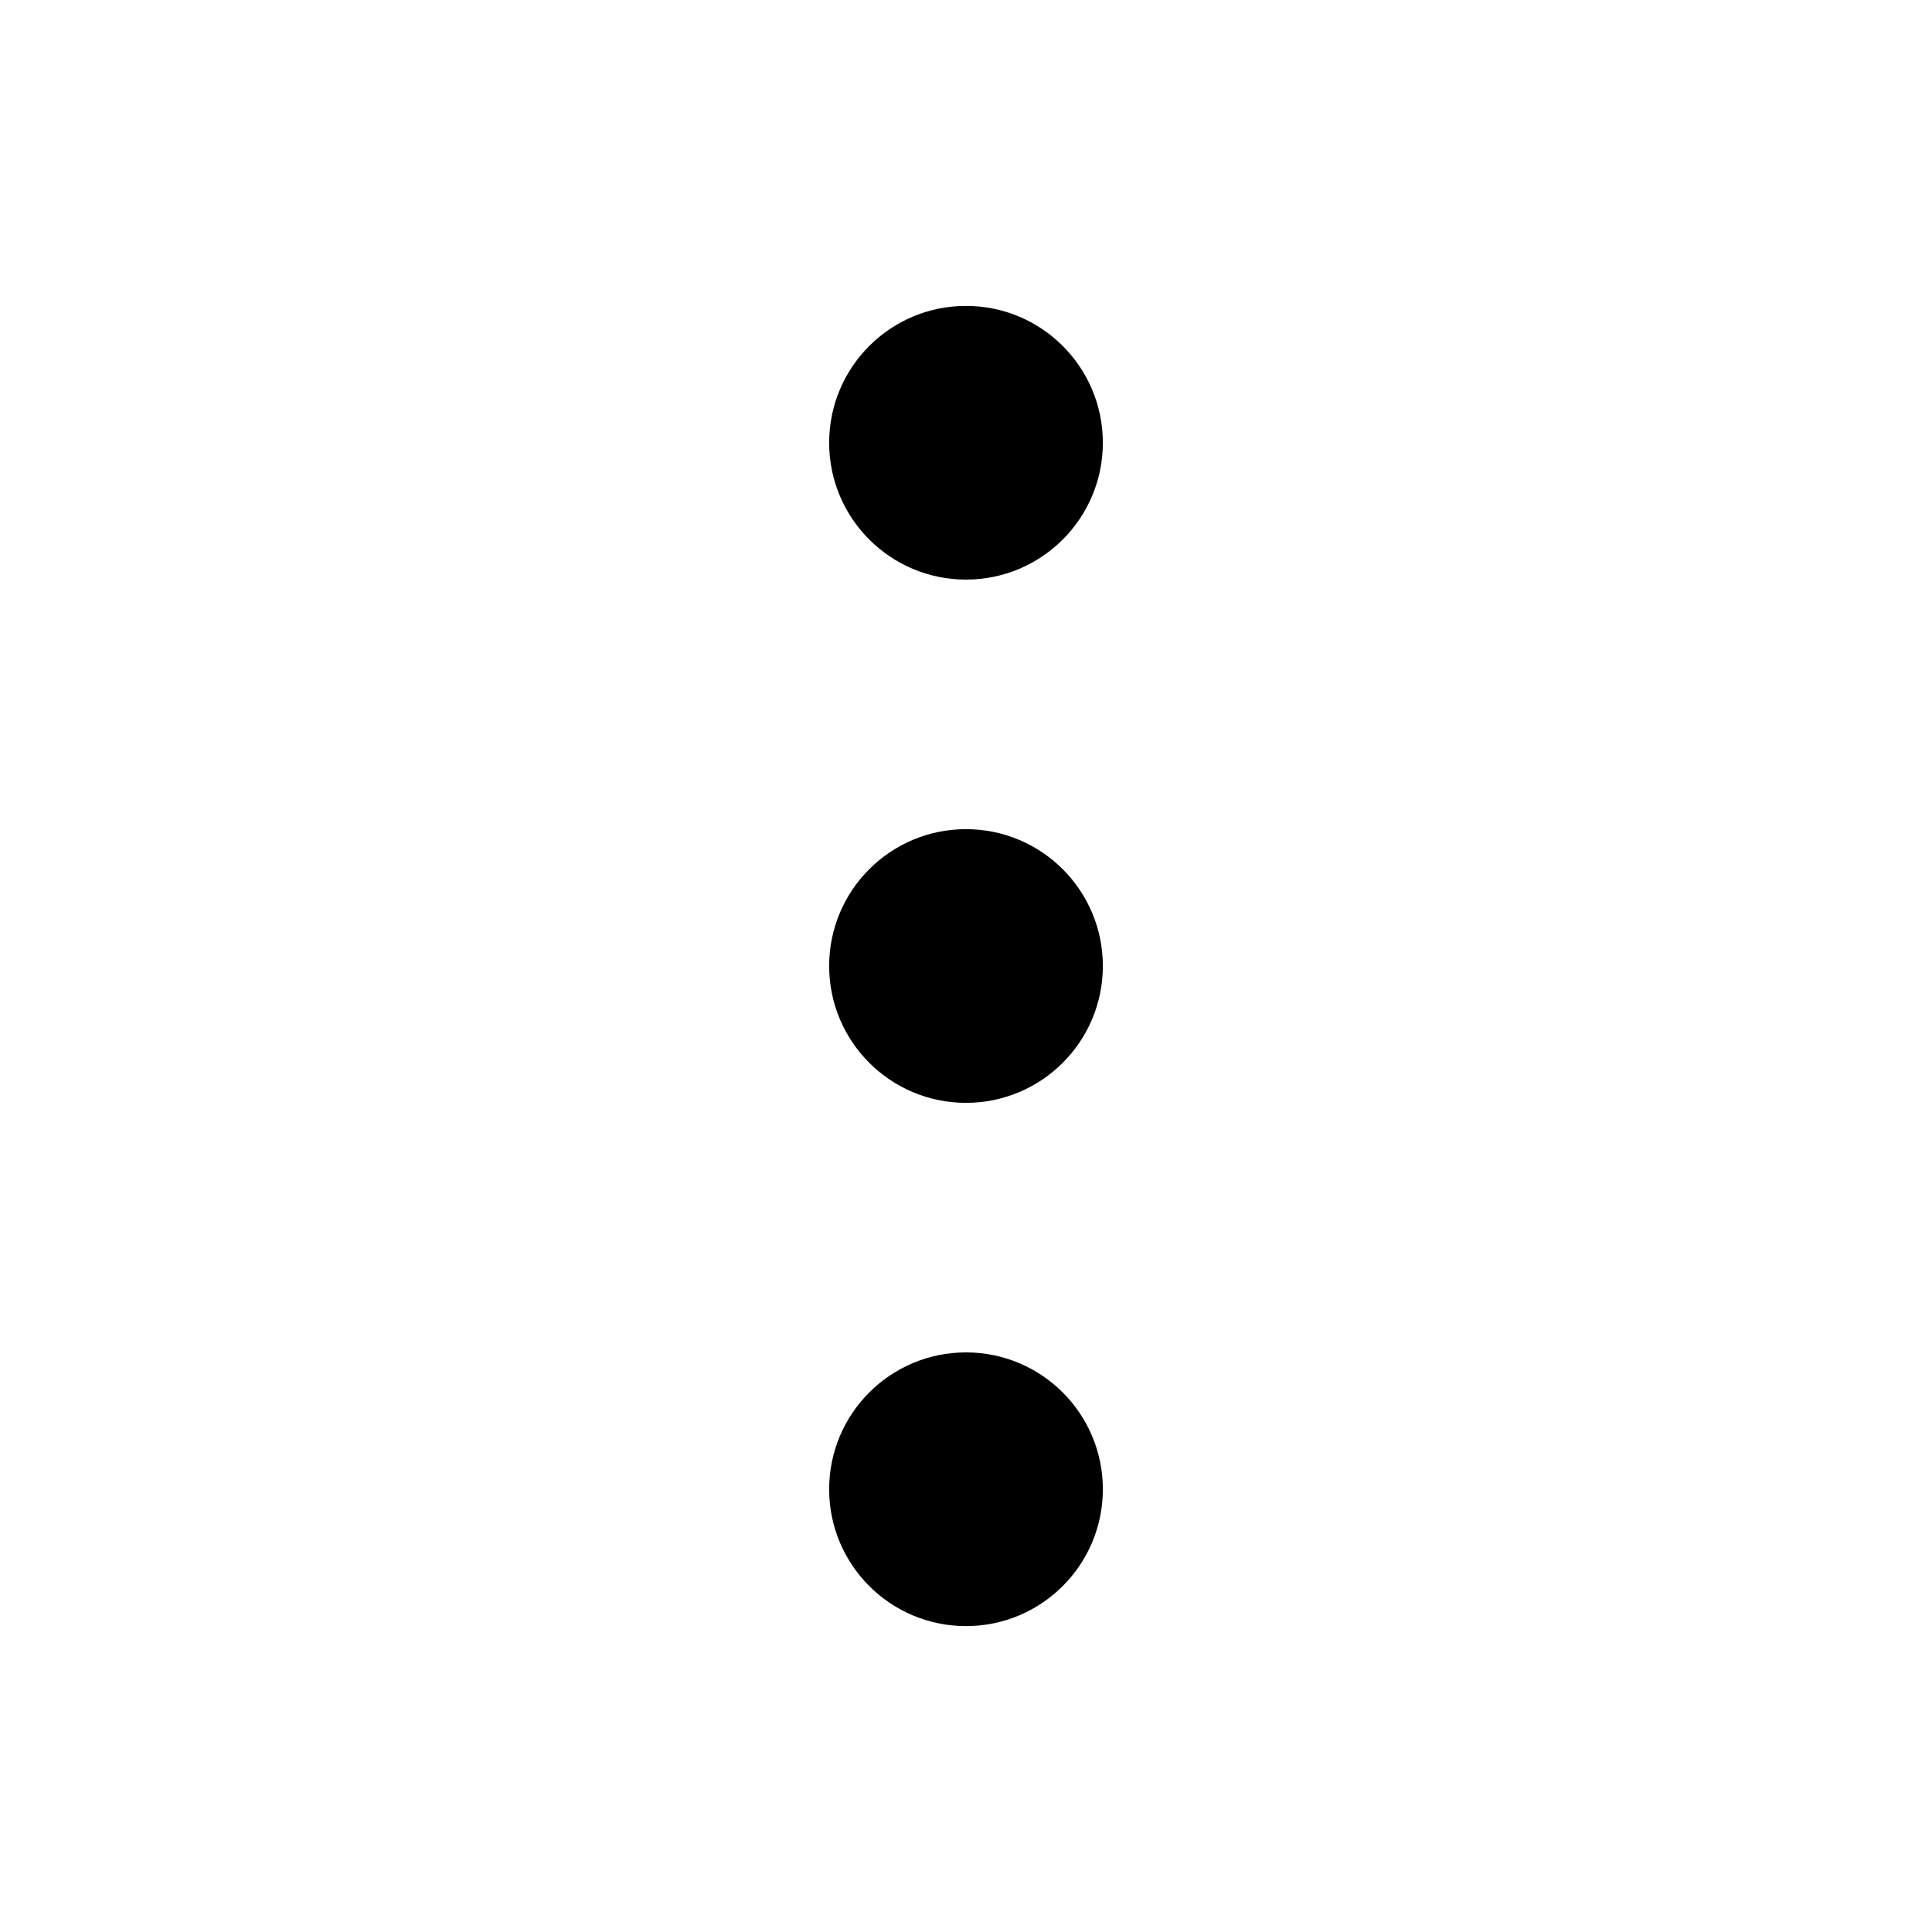
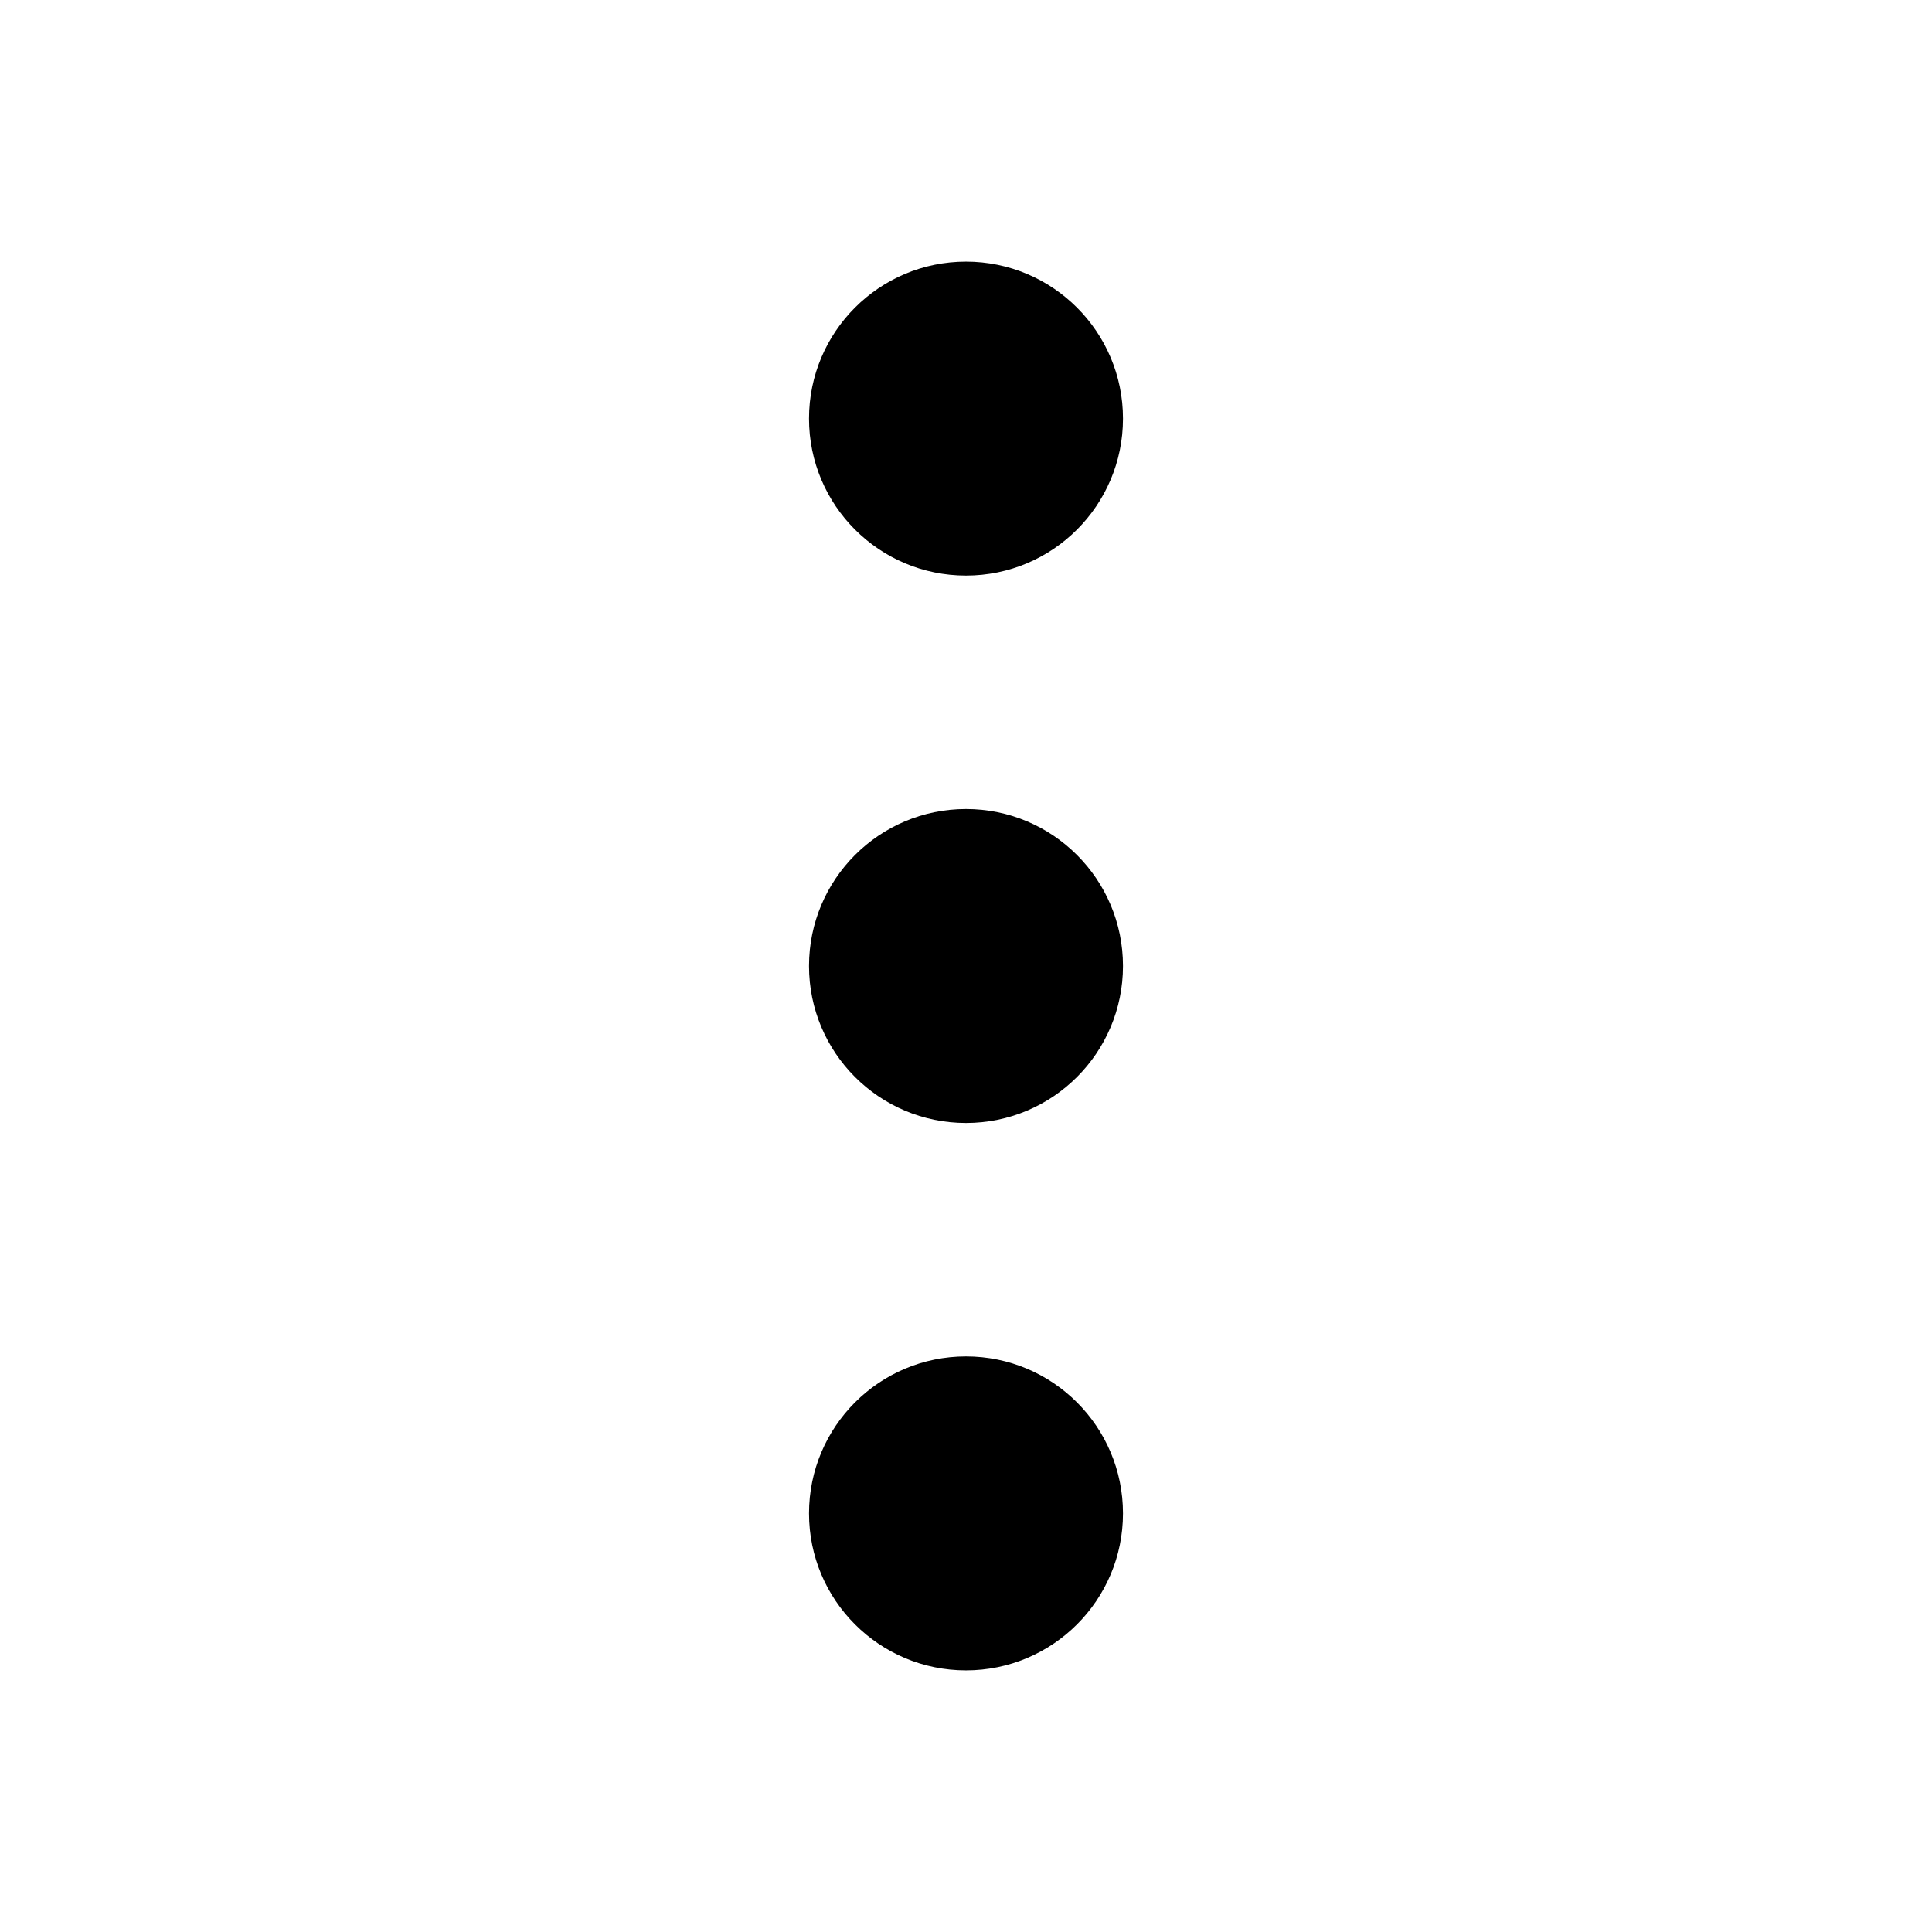
<svg xmlns="http://www.w3.org/2000/svg" width="24" height="24" viewBox="0 0 24 24">
-   <circle cx="12" cy="5.5" r="1.7" />
-   <circle cx="12" cy="12" r="1.7" />
-   <circle cx="12" cy="18.5" r="1.7" />
+   <path d="M10.05,5.2A1.95,1.95 0 1 0 13.95,5.2A1.95,1.95 0 1 0 10.05,5.2Z" />
+   <path d="M10.05,12A1.95,1.95 0 1 0 13.95,12A1.95,1.95 0 1 0 10.05,12Z" />
+   <path d="M10.05,18.8A1.95,1.95 0 1 0 13.95,18.8A1.95,1.95 0 1 0 10.05,18.8Z" />
</svg>
